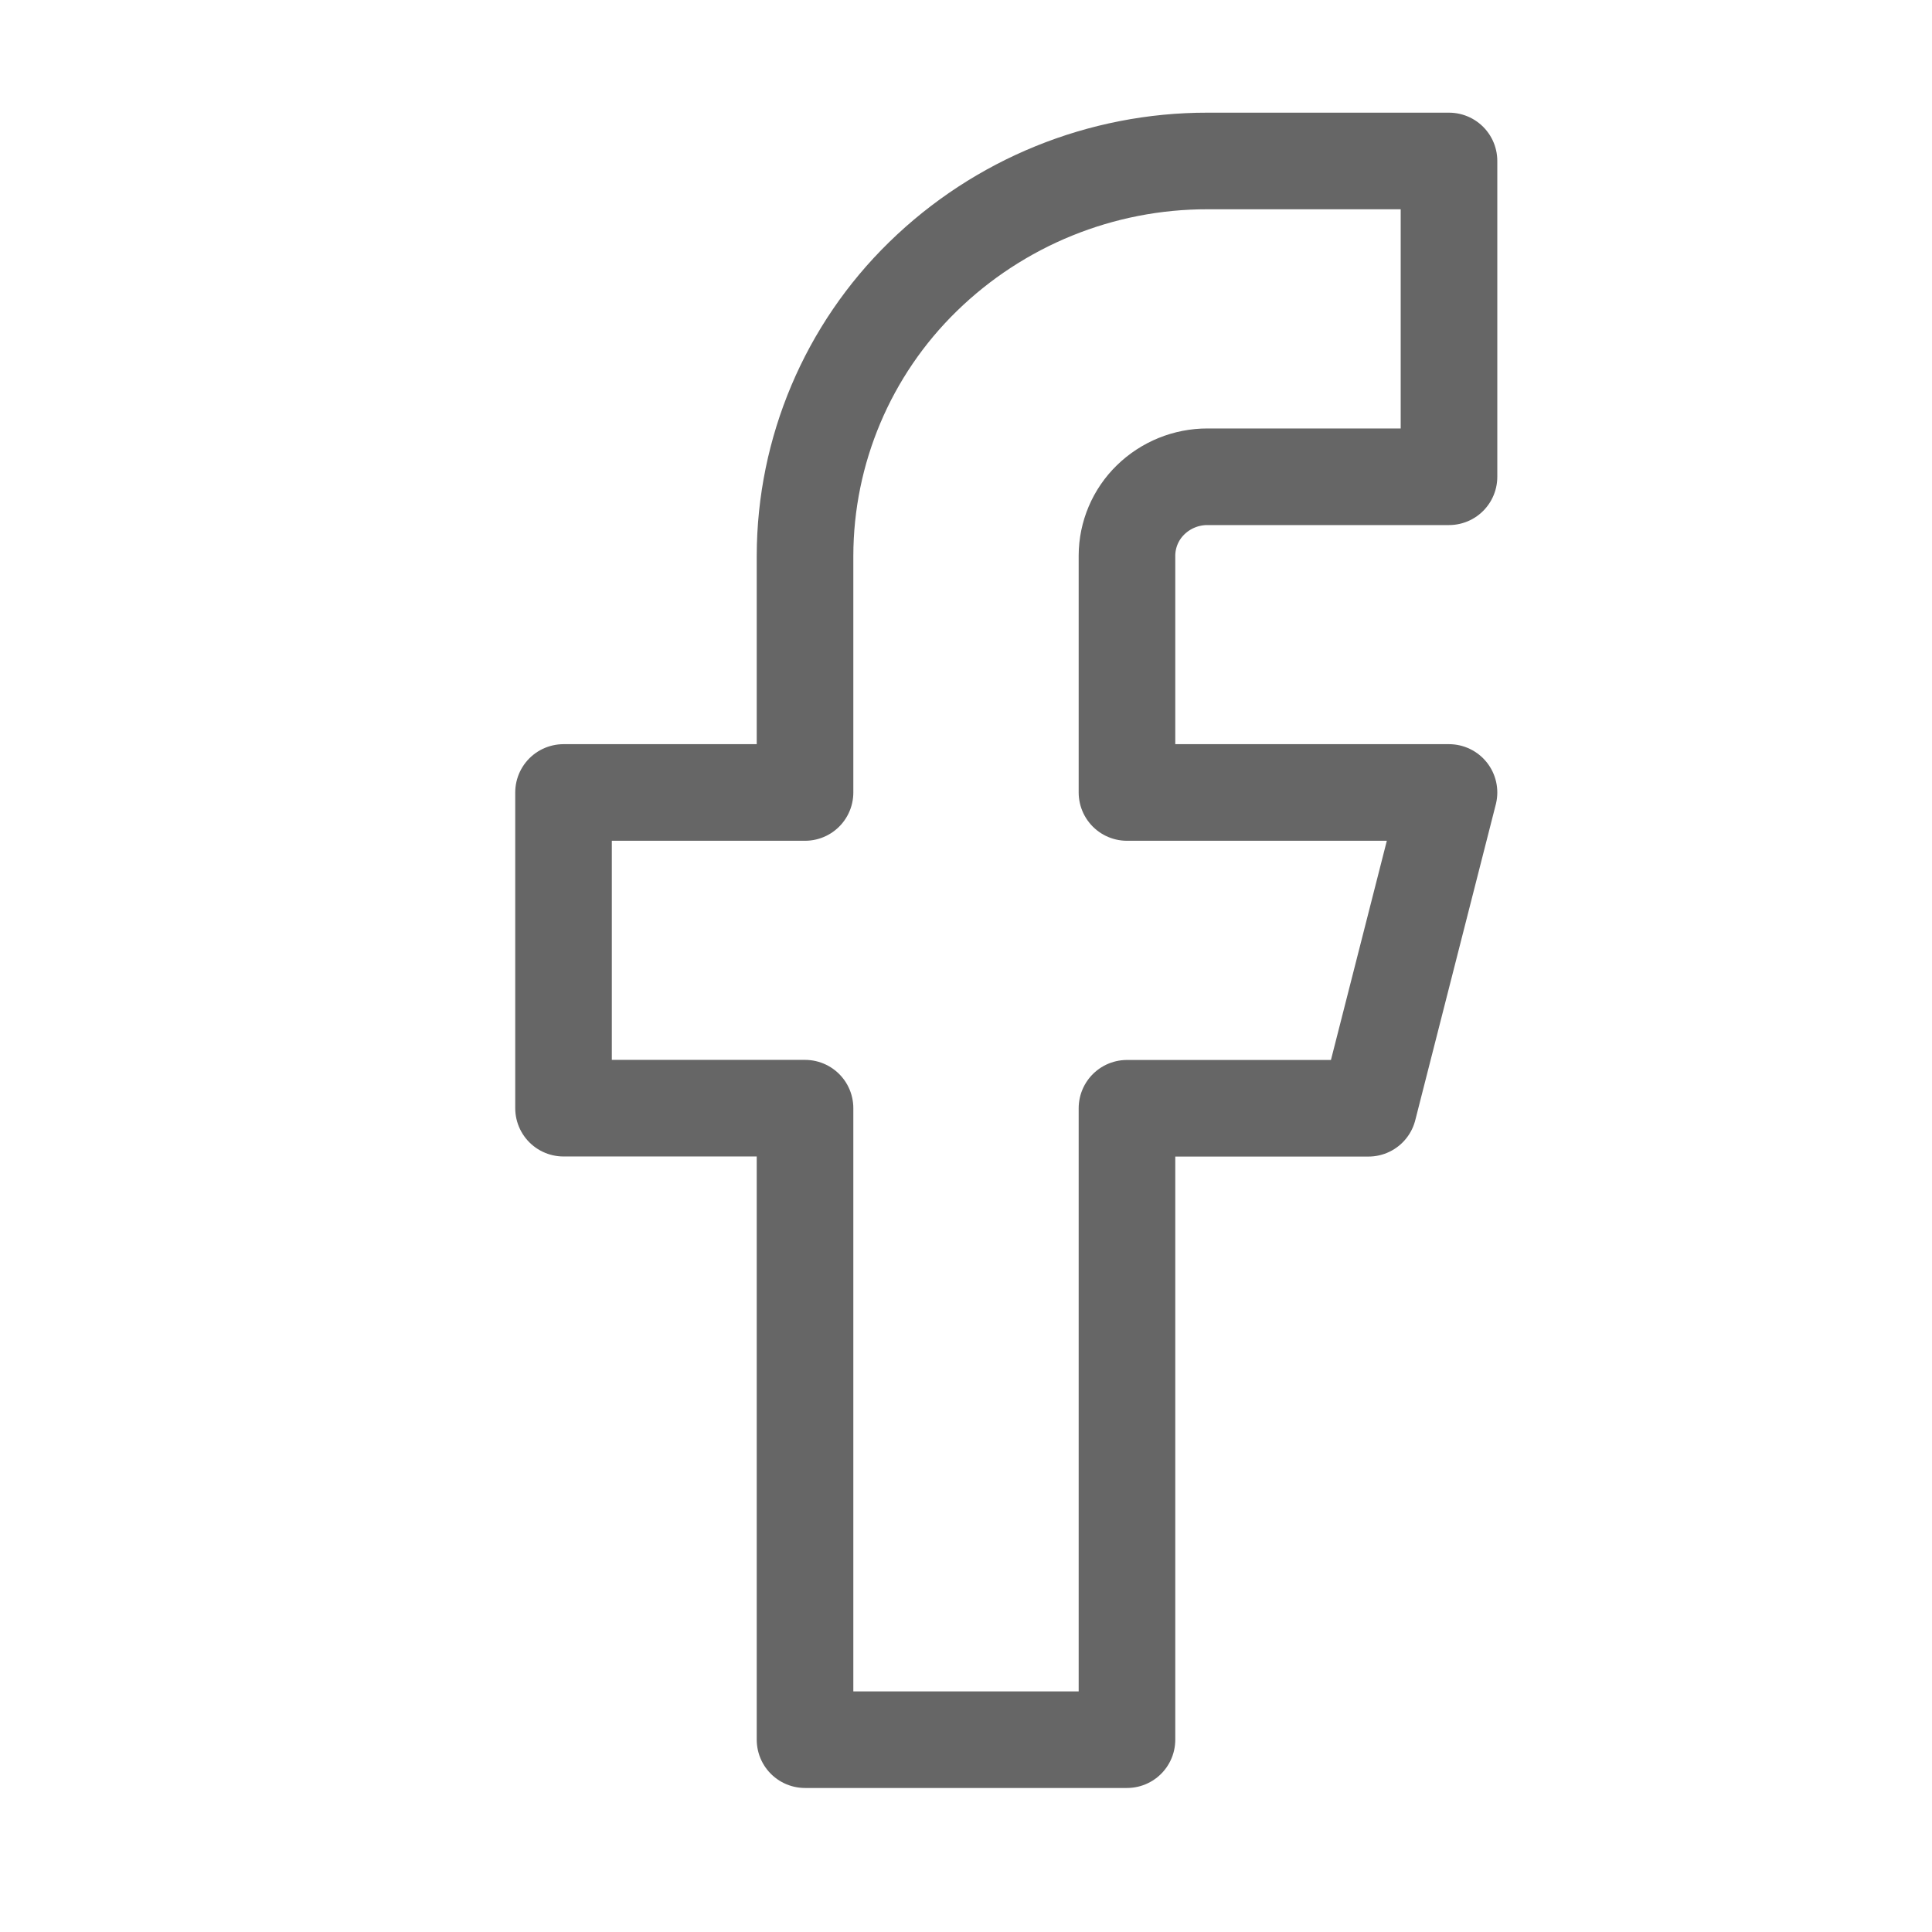
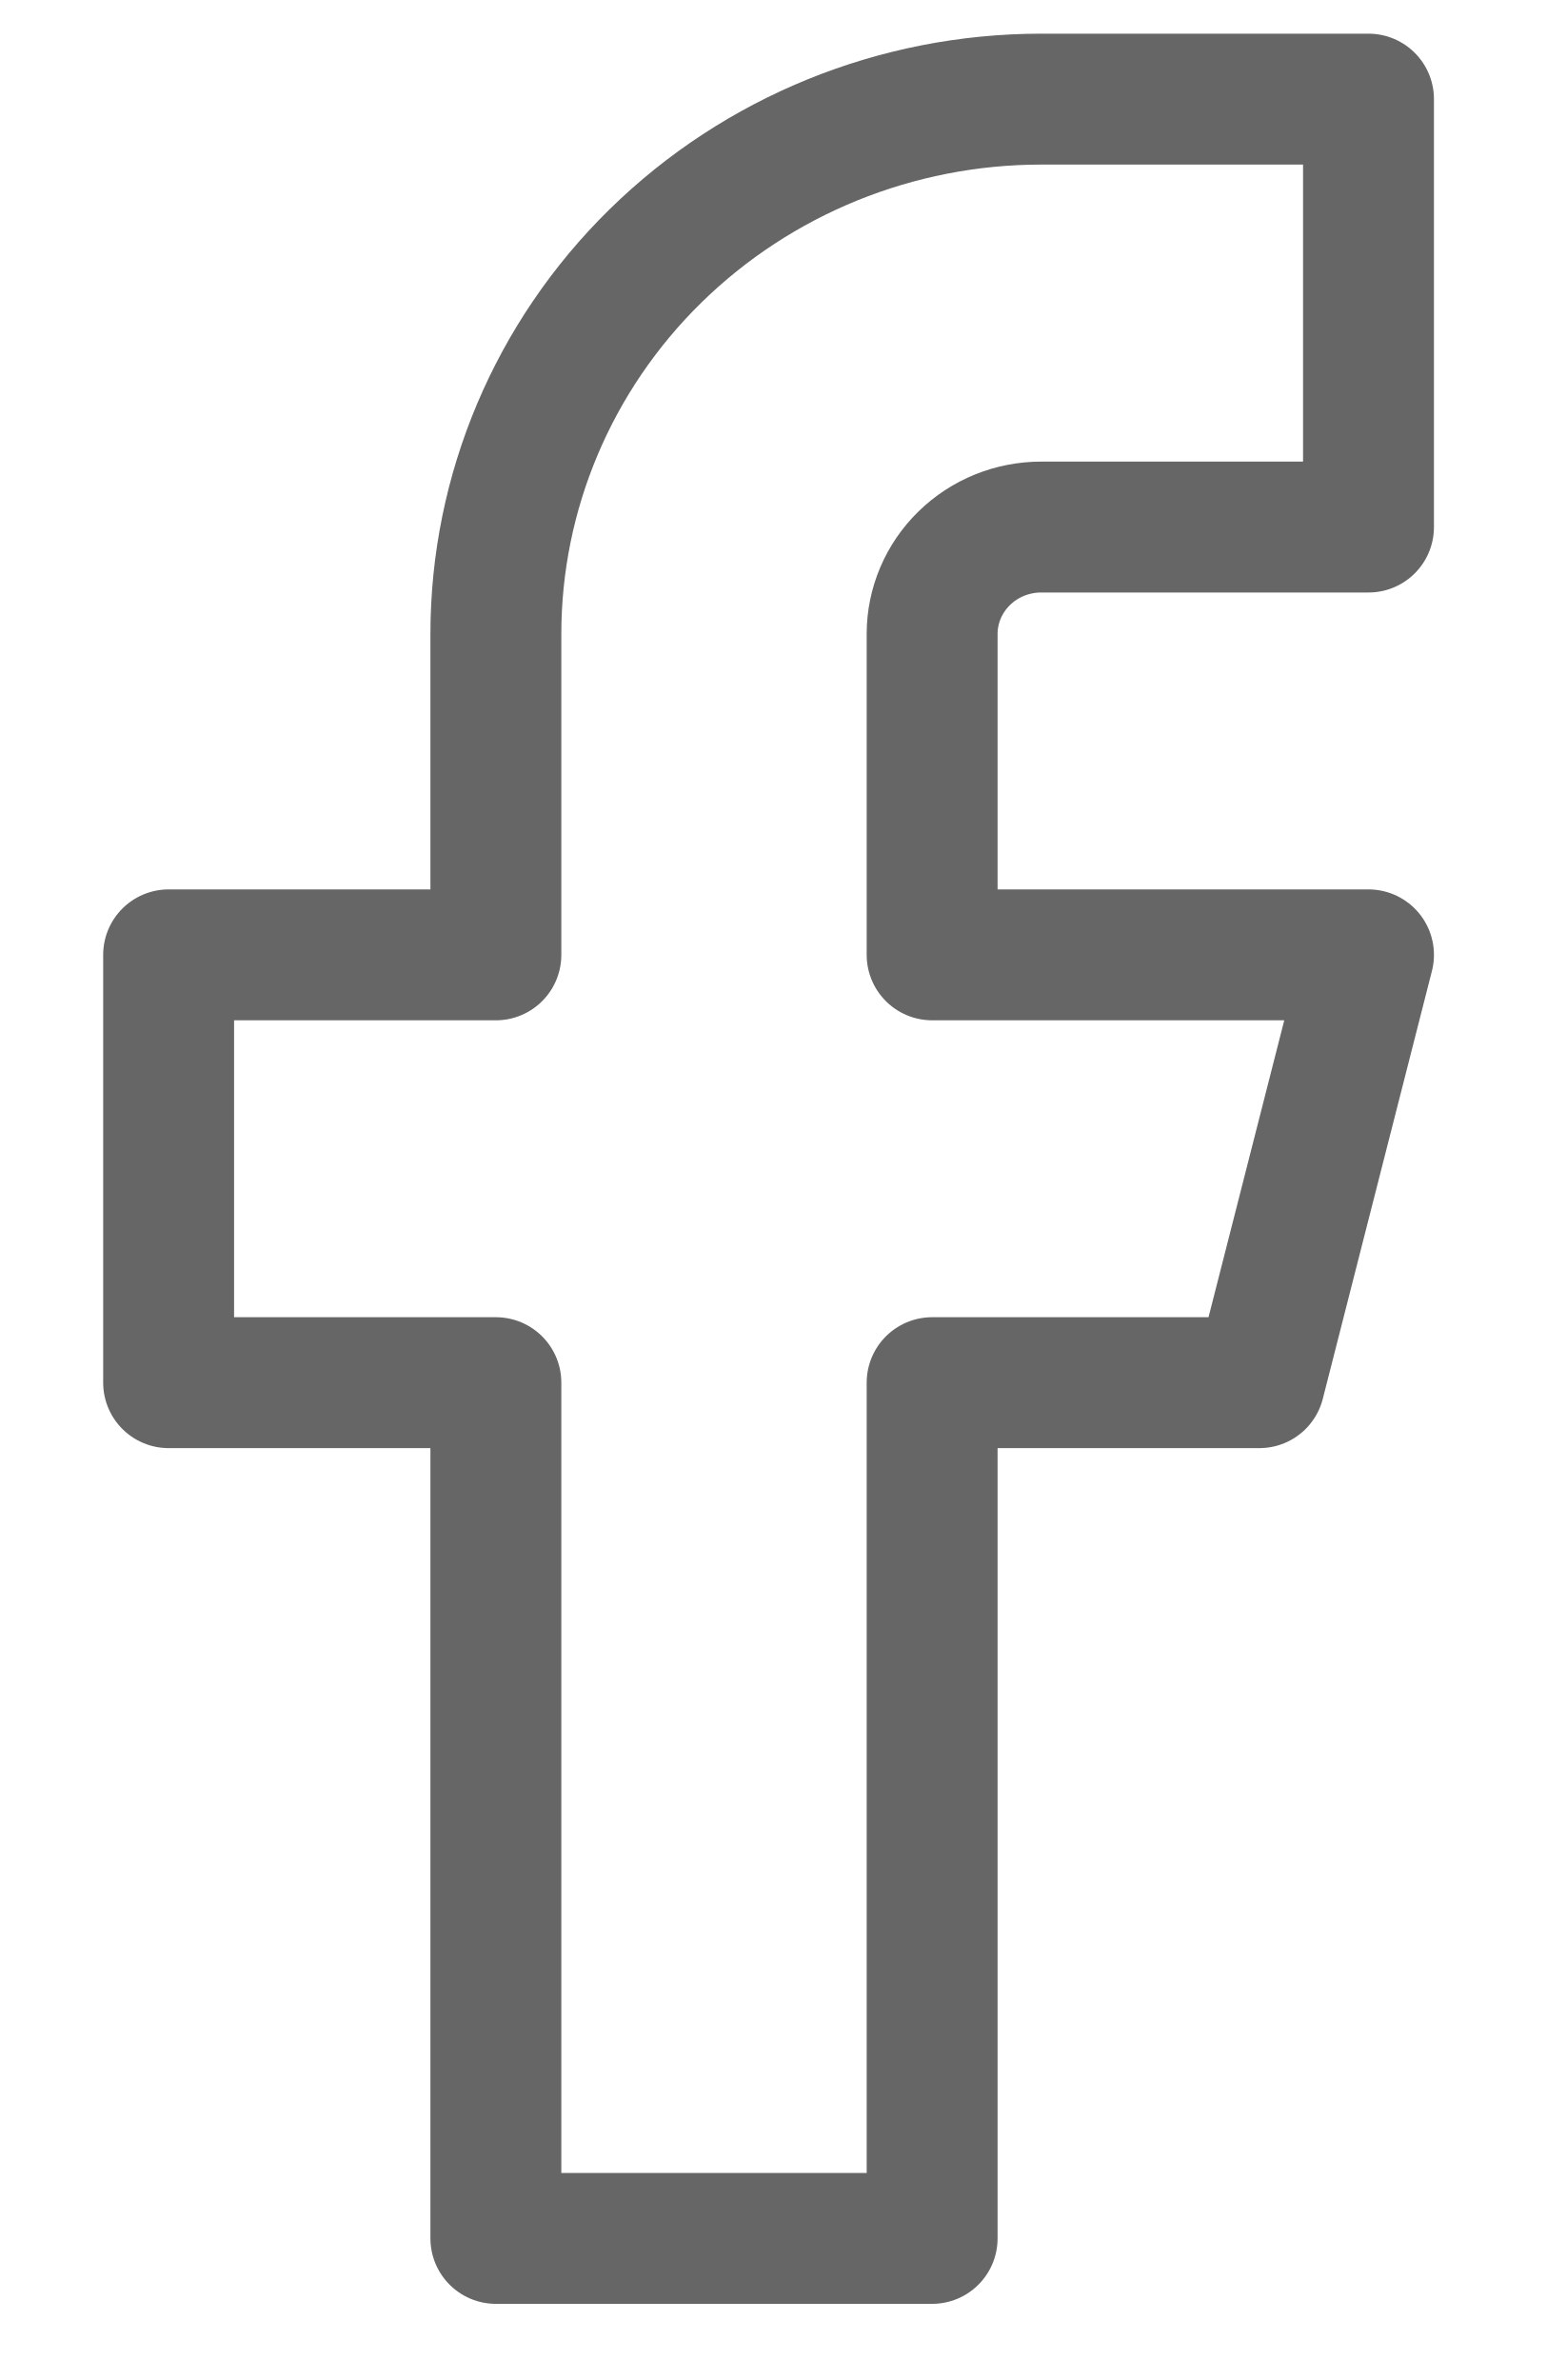
- <svg xmlns="http://www.w3.org/2000/svg" width="22" height="22" fill="none">
-   <path d="M16.5 1.833h-2.75a4.63 4.63 0 00-3.24 1.317 4.45 4.45 0 00-1.343 3.177v2.697h-2.75v3.595h2.75v7.191h3.666v-7.19h2.75l.917-3.596h-3.667V6.327a.89.89 0 01.269-.635.926.926 0 01.648-.263h2.75V1.833z" stroke="#666" stroke-width="1.1" stroke-linecap="round" stroke-linejoin="round" />
+ <svg xmlns="http://www.w3.org/2000/svg" width="13" height="20" viewBox="0 0 13 20" fill="none">
+   <path d="M11.5 0.833H8.75C7.534 0.833 6.369 1.307 5.509 2.15C4.65 2.992 4.167 4.136 4.167 5.327V8.024H1.417V11.619H4.167V18.81H7.833V11.619H10.583L11.5 8.024H7.833V5.327C7.833 5.089 7.93 4.86 8.102 4.692C8.274 4.523 8.507 4.429 8.75 4.429H11.5V0.833Z" stroke="#666666" stroke-width="1.1" stroke-linecap="round" stroke-linejoin="round" />
</svg>
